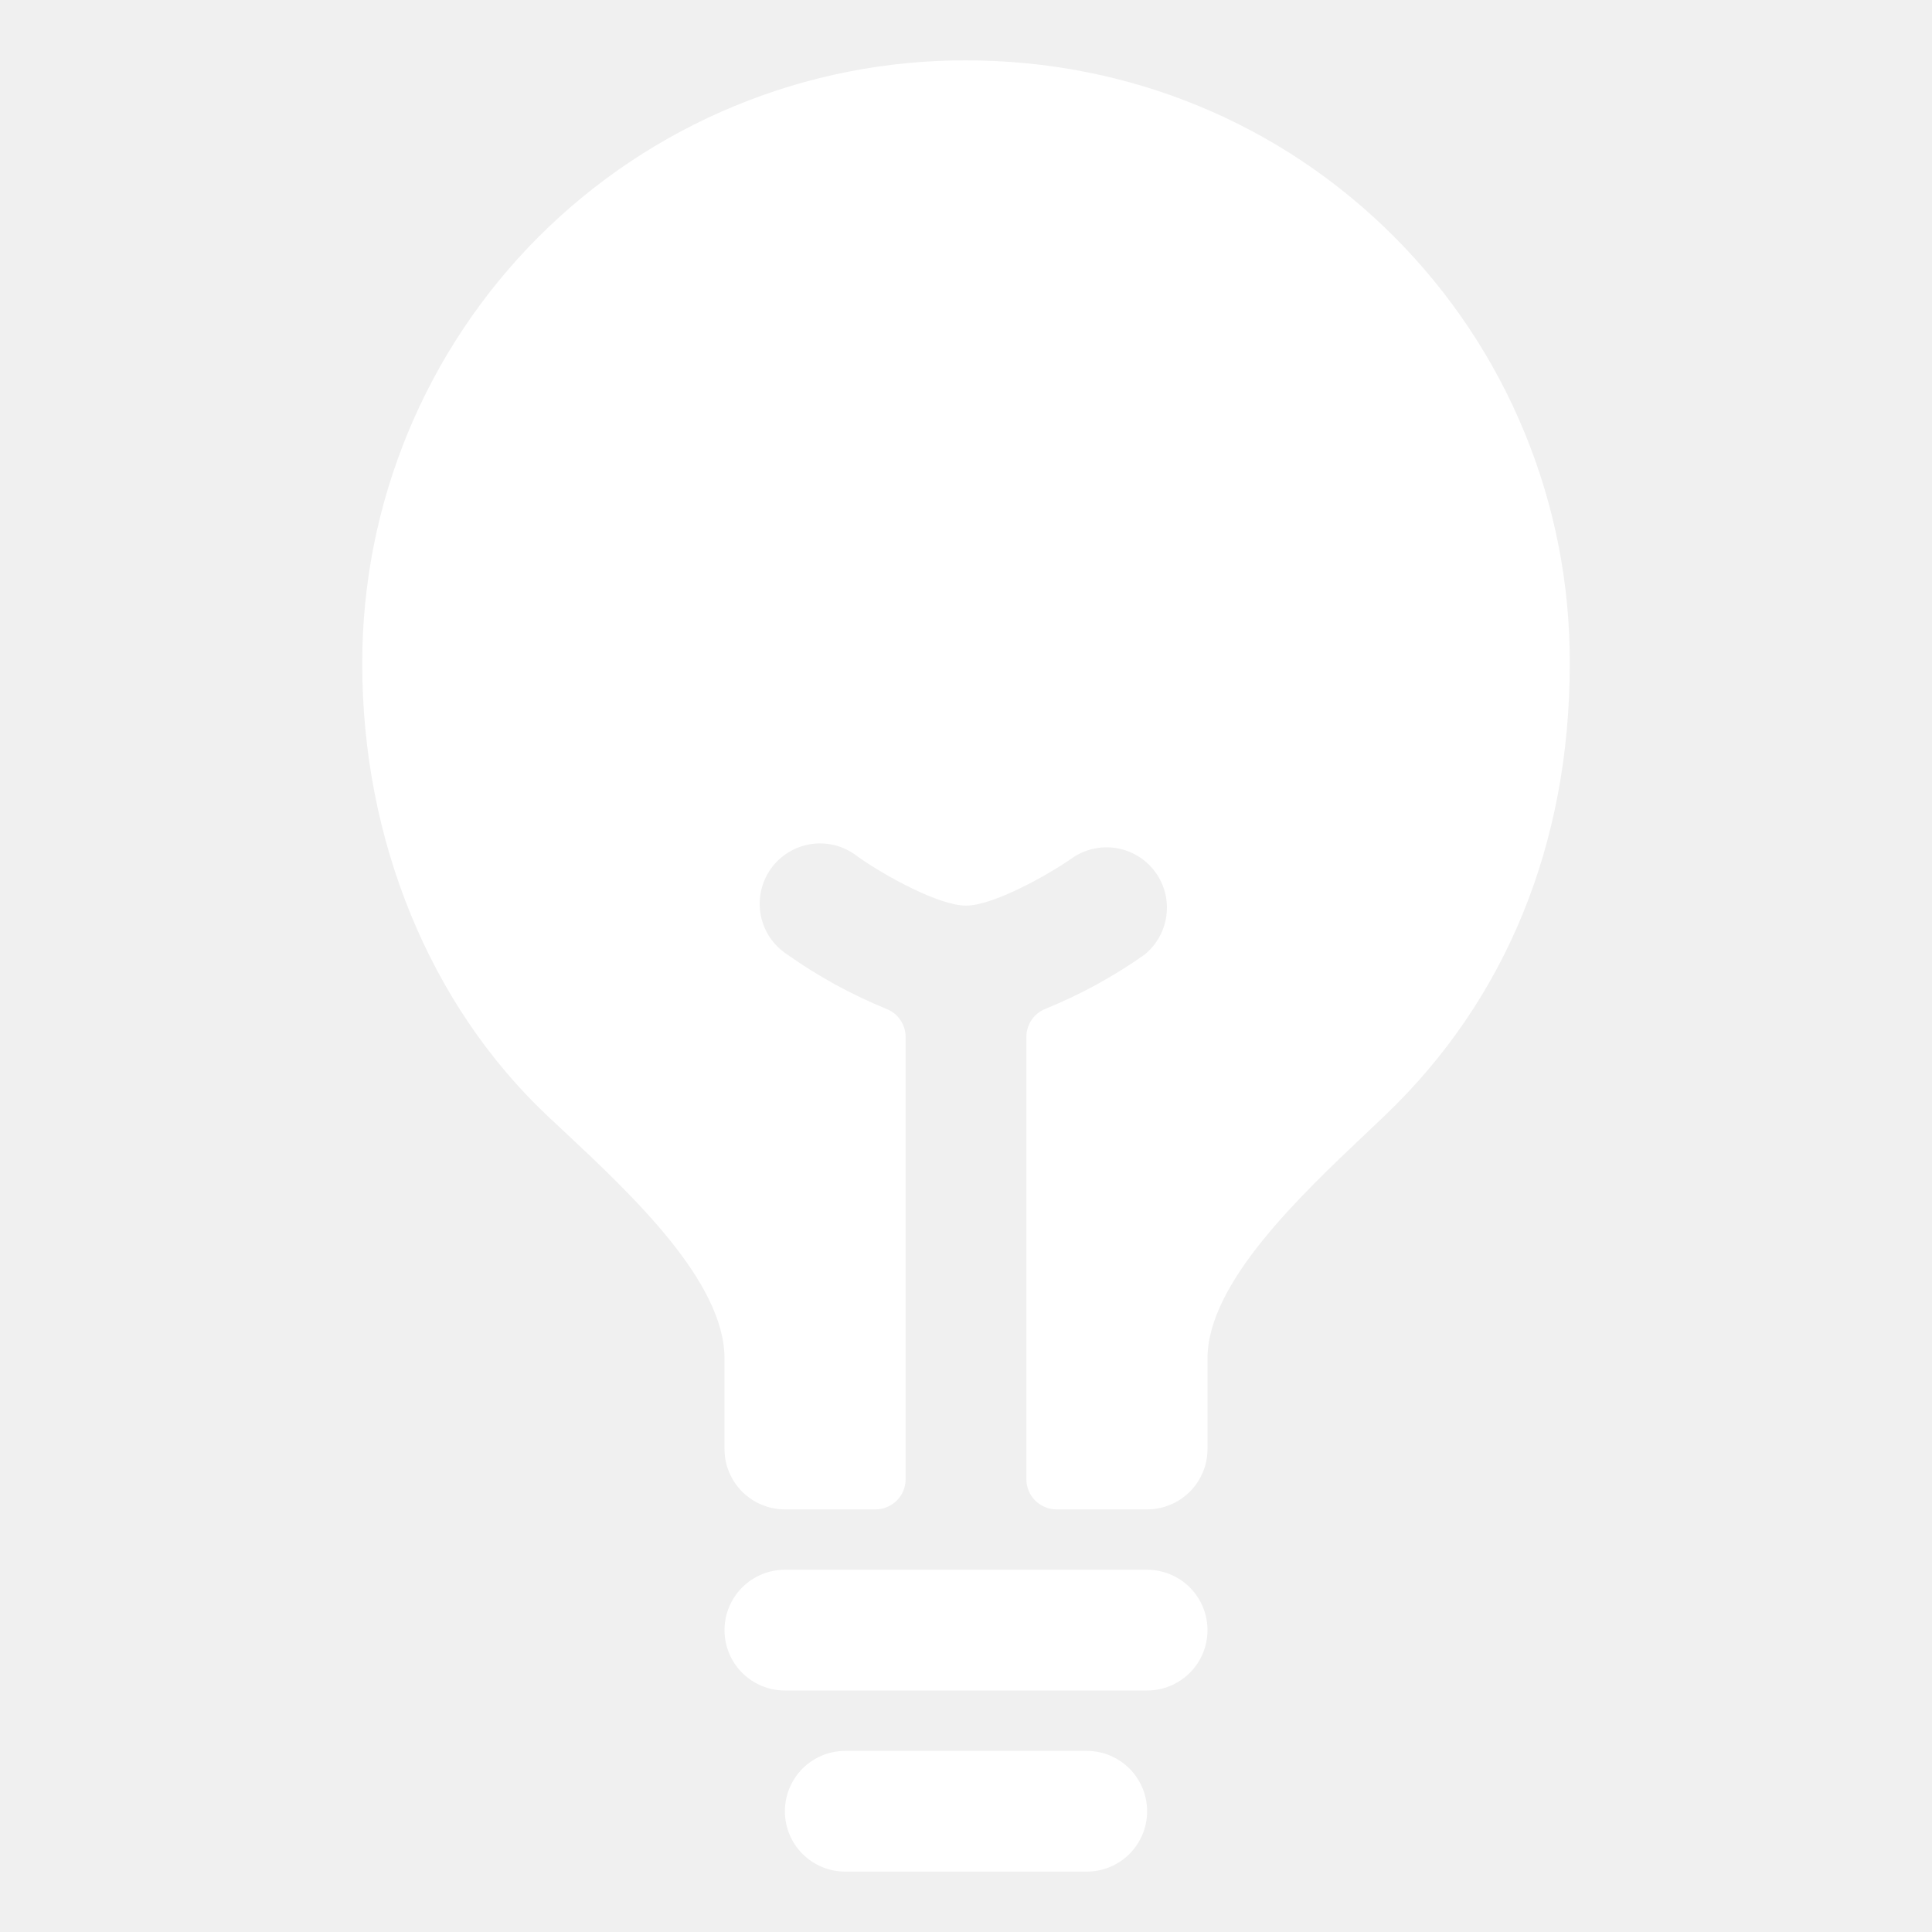
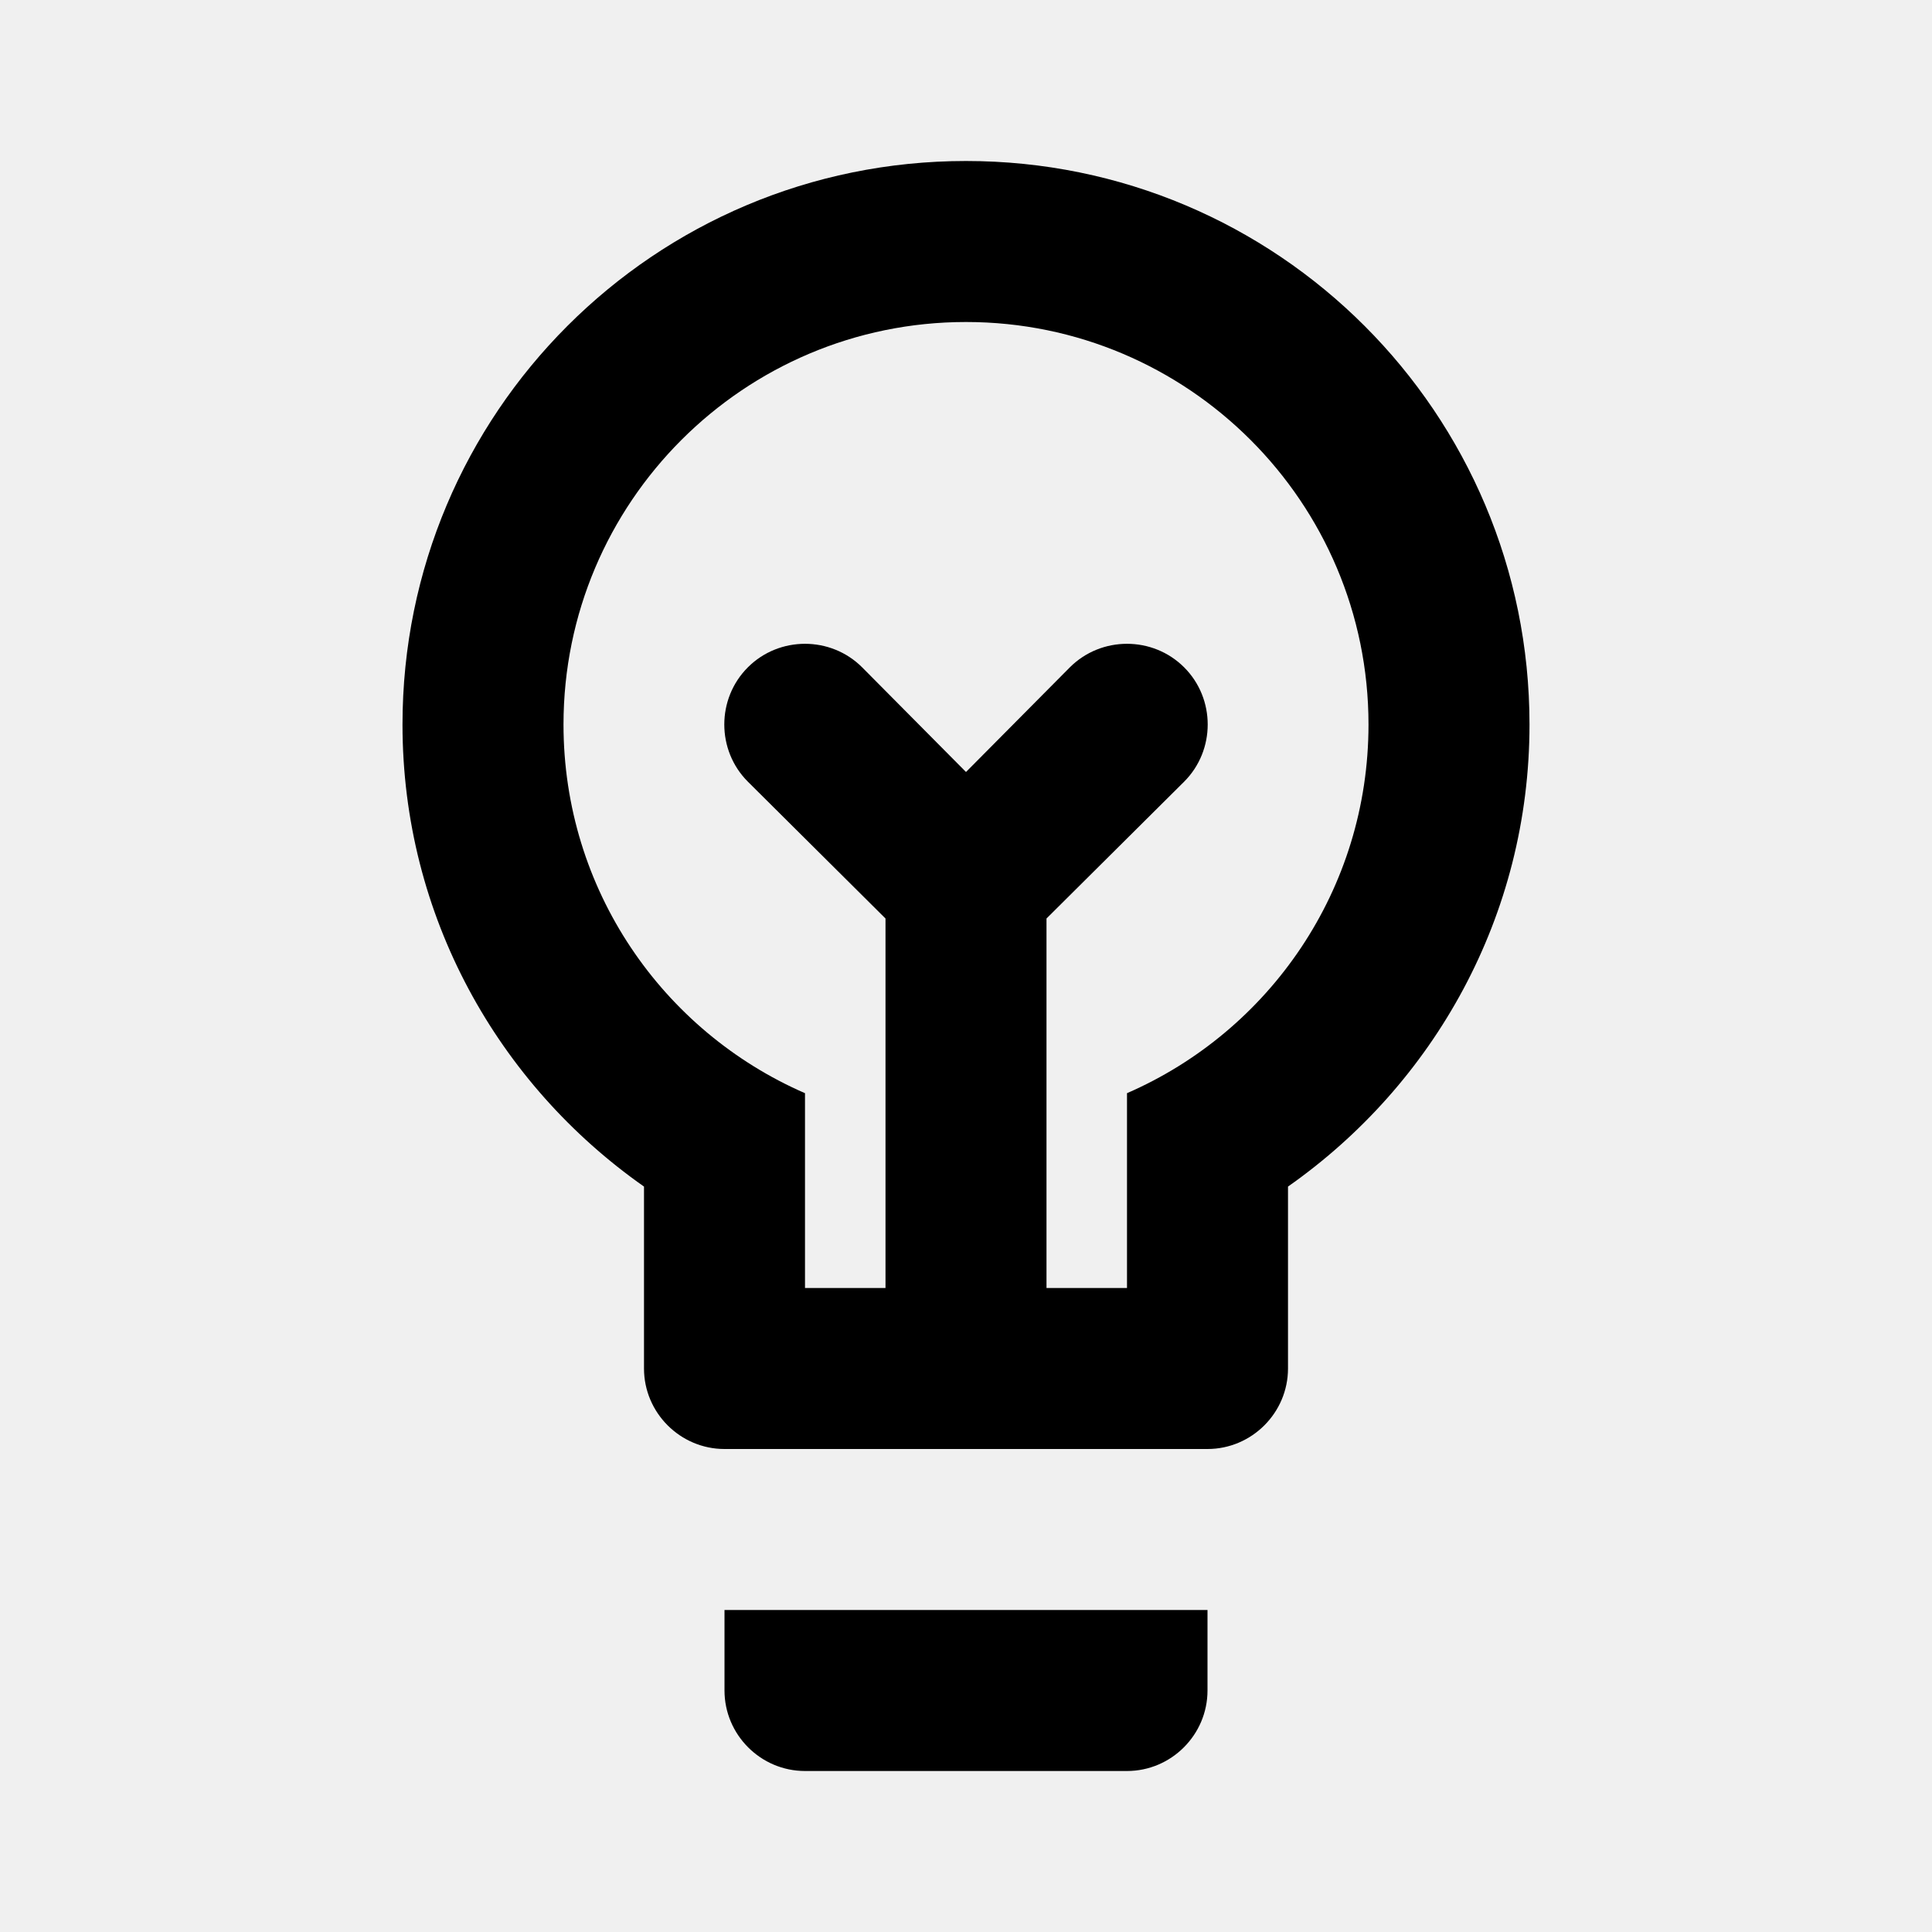
- <svg xmlns="http://www.w3.org/2000/svg" width="40" height="40" viewBox="0 0 40 40" fill="none">
-   <path d="M22.5 36.25H17.5C17.169 36.25 16.851 36.382 16.616 36.616C16.382 36.851 16.25 37.169 16.25 37.5C16.25 37.832 16.382 38.15 16.616 38.384C16.851 38.618 17.169 38.75 17.5 38.75H22.5C22.831 38.75 23.149 38.618 23.384 38.384C23.618 38.15 23.75 37.832 23.75 37.5C23.75 37.169 23.618 36.851 23.384 36.616C23.149 36.382 22.831 36.25 22.5 36.25Z" fill="white" />
-   <path d="M23.75 32.5H16.25C15.918 32.5 15.601 32.632 15.366 32.866C15.132 33.101 15 33.419 15 33.75C15 34.082 15.132 34.4 15.366 34.634C15.601 34.868 15.918 35 16.25 35H23.75C24.081 35 24.399 34.868 24.634 34.634C24.868 34.4 25 34.082 25 33.75C25 33.419 24.868 33.101 24.634 32.866C24.399 32.632 24.081 32.5 23.75 32.5Z" fill="white" />
-   <path d="M28.861 4.898C26.512 2.545 23.365 1.25 20 1.25C18.357 1.246 16.73 1.567 15.212 2.194C13.694 2.82 12.314 3.741 11.152 4.902C9.991 6.064 9.07 7.444 8.444 8.962C7.817 10.48 7.496 12.107 7.5 13.75C7.5 17.392 8.896 20.799 11.328 23.097L11.669 23.416C13.076 24.732 15 26.534 15 28.125V30C15 30.332 15.132 30.649 15.366 30.884C15.601 31.118 15.918 31.25 16.25 31.25H18.125C18.291 31.25 18.45 31.184 18.567 31.067C18.684 30.95 18.75 30.791 18.75 30.625V21.47C18.75 21.344 18.712 21.221 18.64 21.116C18.569 21.012 18.467 20.932 18.349 20.887C17.628 20.592 16.942 20.216 16.305 19.766C16.163 19.674 16.04 19.555 15.944 19.415C15.849 19.274 15.783 19.116 15.751 18.95C15.719 18.783 15.721 18.611 15.757 18.446C15.793 18.28 15.863 18.123 15.961 17.985C16.06 17.847 16.186 17.731 16.331 17.643C16.476 17.555 16.637 17.498 16.805 17.474C16.973 17.451 17.144 17.462 17.308 17.506C17.472 17.551 17.624 17.629 17.757 17.734C18.335 18.144 19.448 18.75 20 18.75C20.552 18.75 21.665 18.142 22.245 17.734C22.515 17.565 22.839 17.505 23.152 17.566C23.465 17.628 23.742 17.807 23.927 18.066C24.113 18.326 24.192 18.646 24.148 18.962C24.105 19.278 23.943 19.566 23.695 19.766C23.058 20.215 22.372 20.591 21.651 20.884C21.533 20.93 21.431 21.01 21.36 21.114C21.288 21.218 21.25 21.342 21.25 21.468V30.625C21.25 30.791 21.316 30.95 21.433 31.067C21.55 31.184 21.709 31.25 21.875 31.25H23.75C24.082 31.25 24.399 31.118 24.634 30.884C24.868 30.649 25 30.332 25 30V28.125C25 26.572 26.903 24.771 28.293 23.456L28.677 23.091C31.178 20.703 32.5 17.47 32.5 13.75C32.508 12.107 32.191 10.479 31.566 8.96C30.942 7.44 30.022 6.06 28.861 4.898Z" fill="white" />
+ <svg xmlns="http://www.w3.org/2000/svg" viewBox="0 0 24 24">
+   <path d="M12 2C8.13 2 5 5.13 5 9C5 11.38 6.19 13.47 8 14.74V17C8 17.55 8.45 18 9 18H15C15.55 18 16 17.55 16 17V14.74C17.81 13.47 19 11.38 19 9C19 5.13 15.87 2 12 2M14 13.58V16H13V11.41L14.71 9.71C15.1 9.32 15.1 8.68 14.71 8.29C14.32 7.9 13.68 7.9 13.29 8.29L12 9.59L10.71 8.29C10.32 7.9 9.68 7.9 9.29 8.29C8.9 8.68 8.9 9.32 9.29 9.71L11 11.41V16H10V13.58C8.23 12.81 7 11.05 7 9C7 6.24 9.24 4 12 4S17 6.24 17 9C17 11.05 15.77 12.81 14 13.58M9 20H15V21C15 21.55 14.55 22 14 22H10C9.45 22 9 21.55 9 21V20Z" />
</svg>
